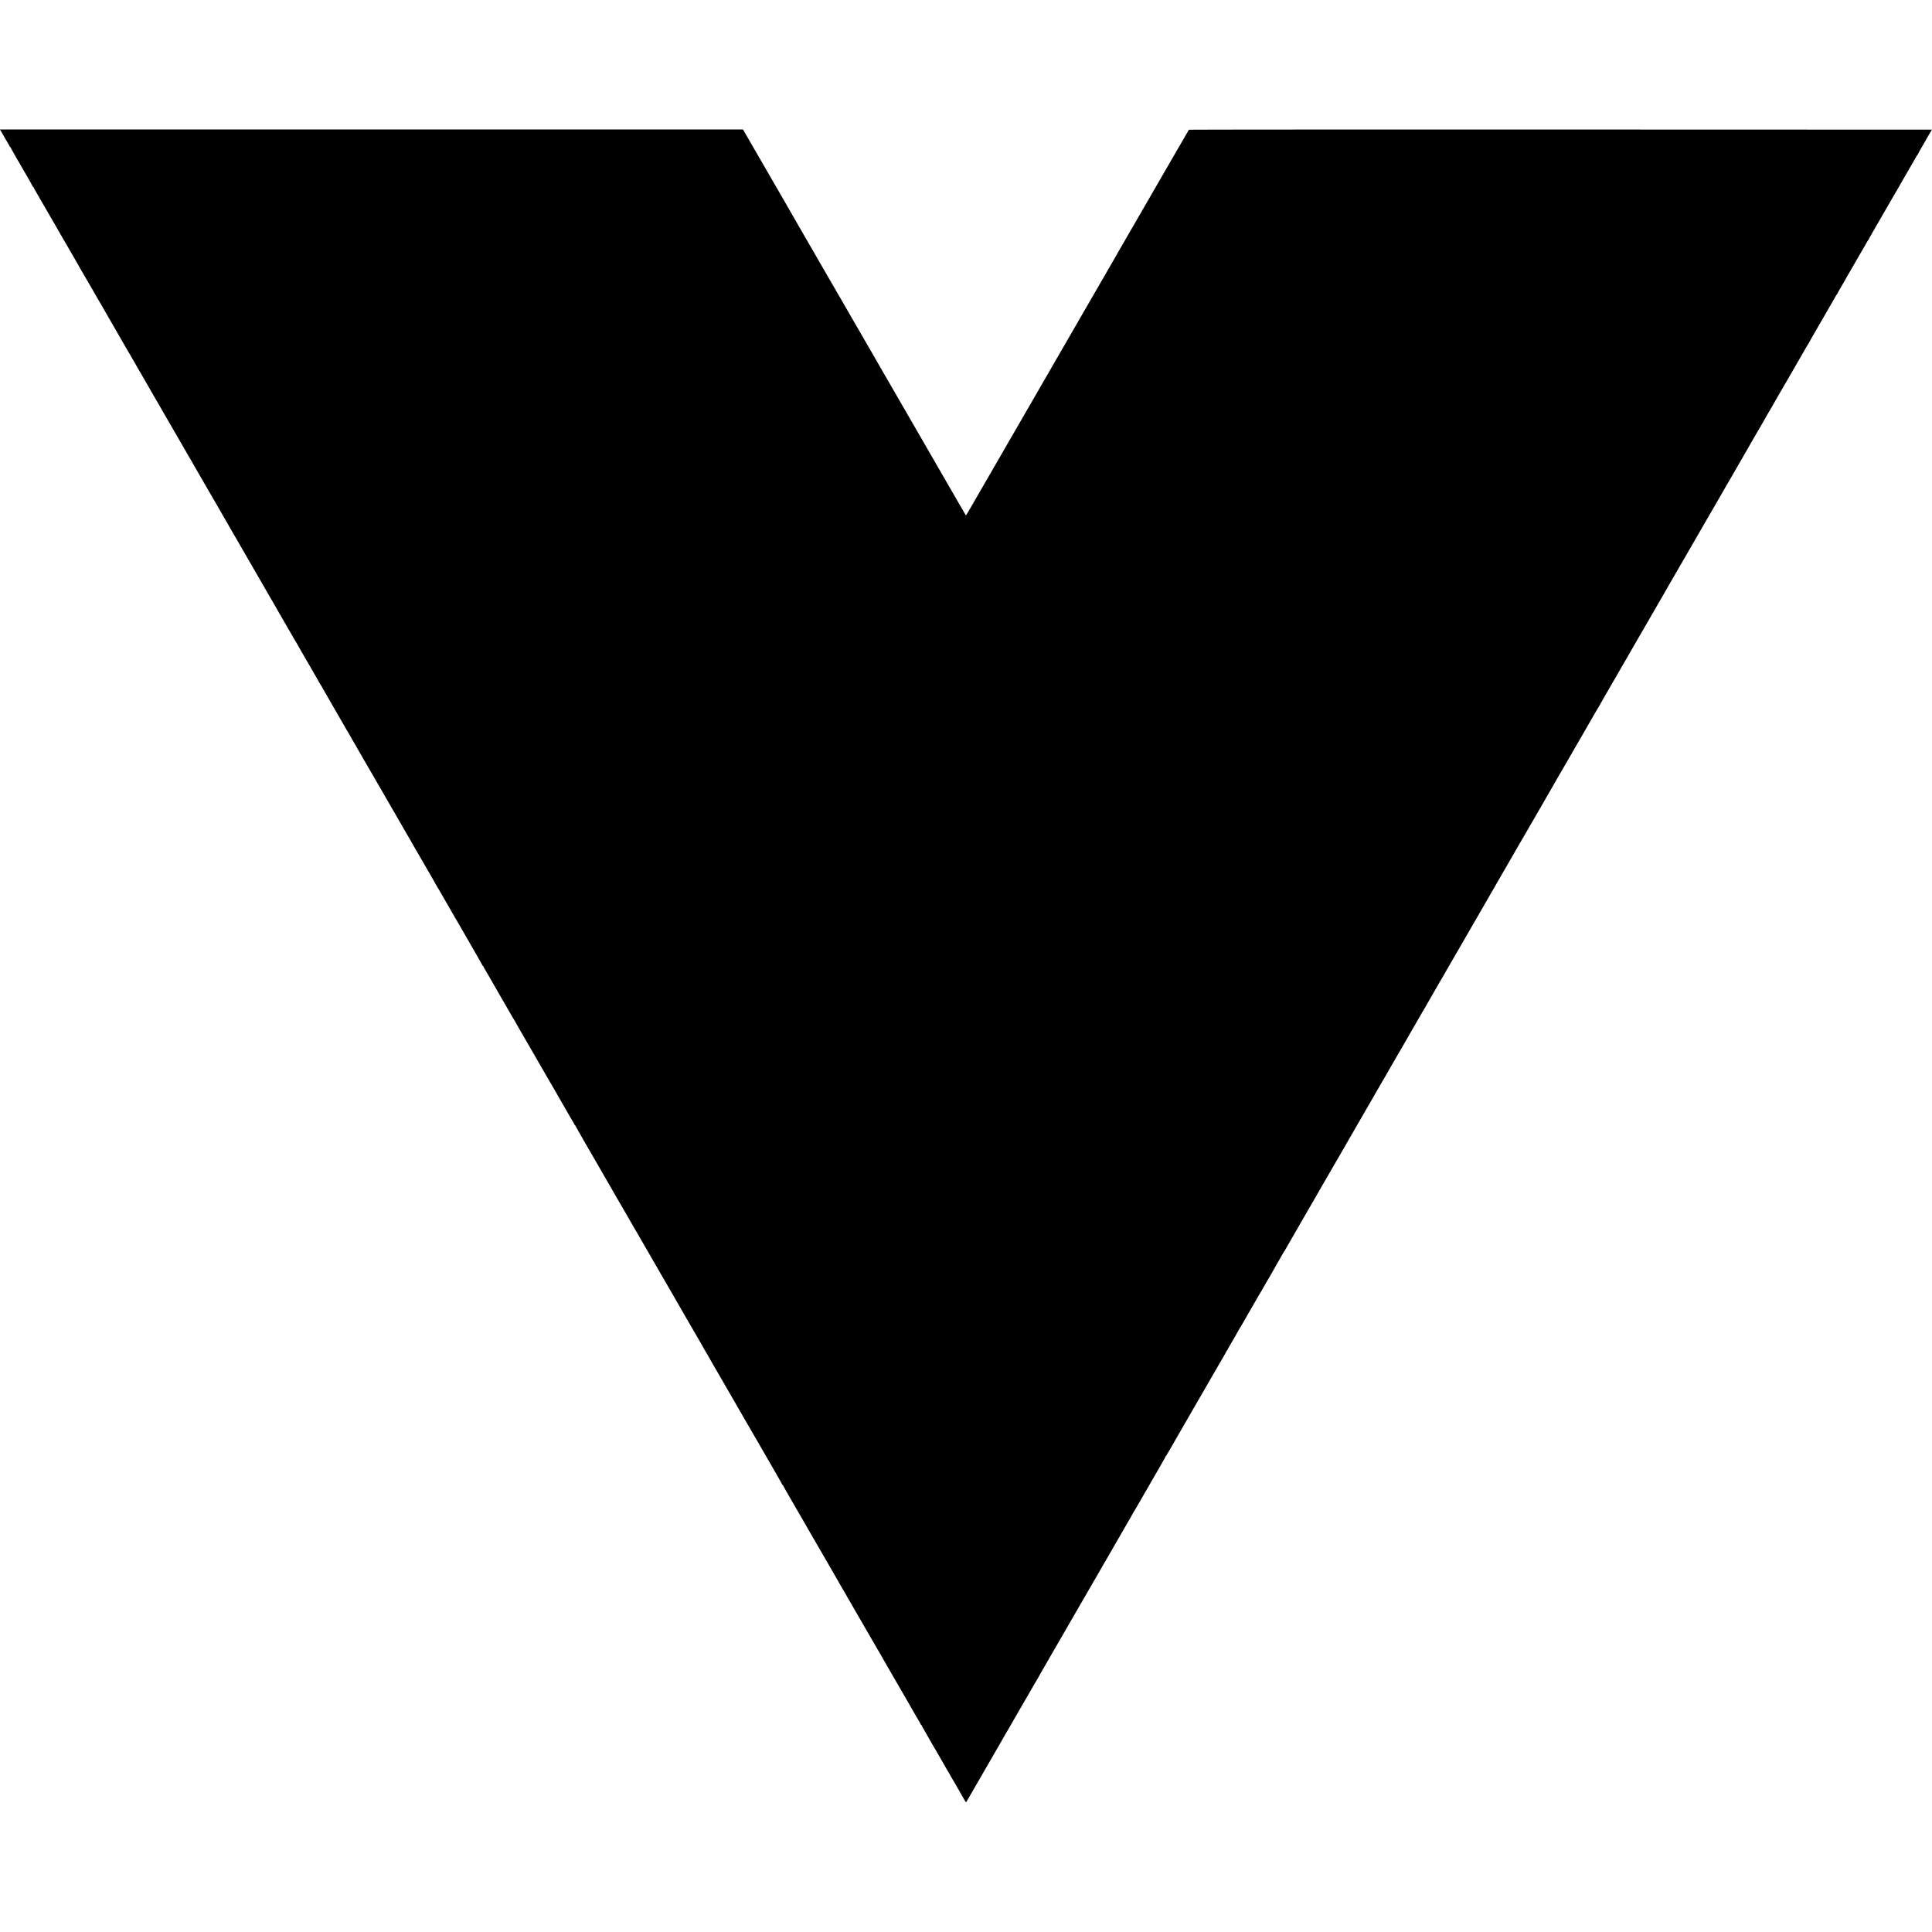
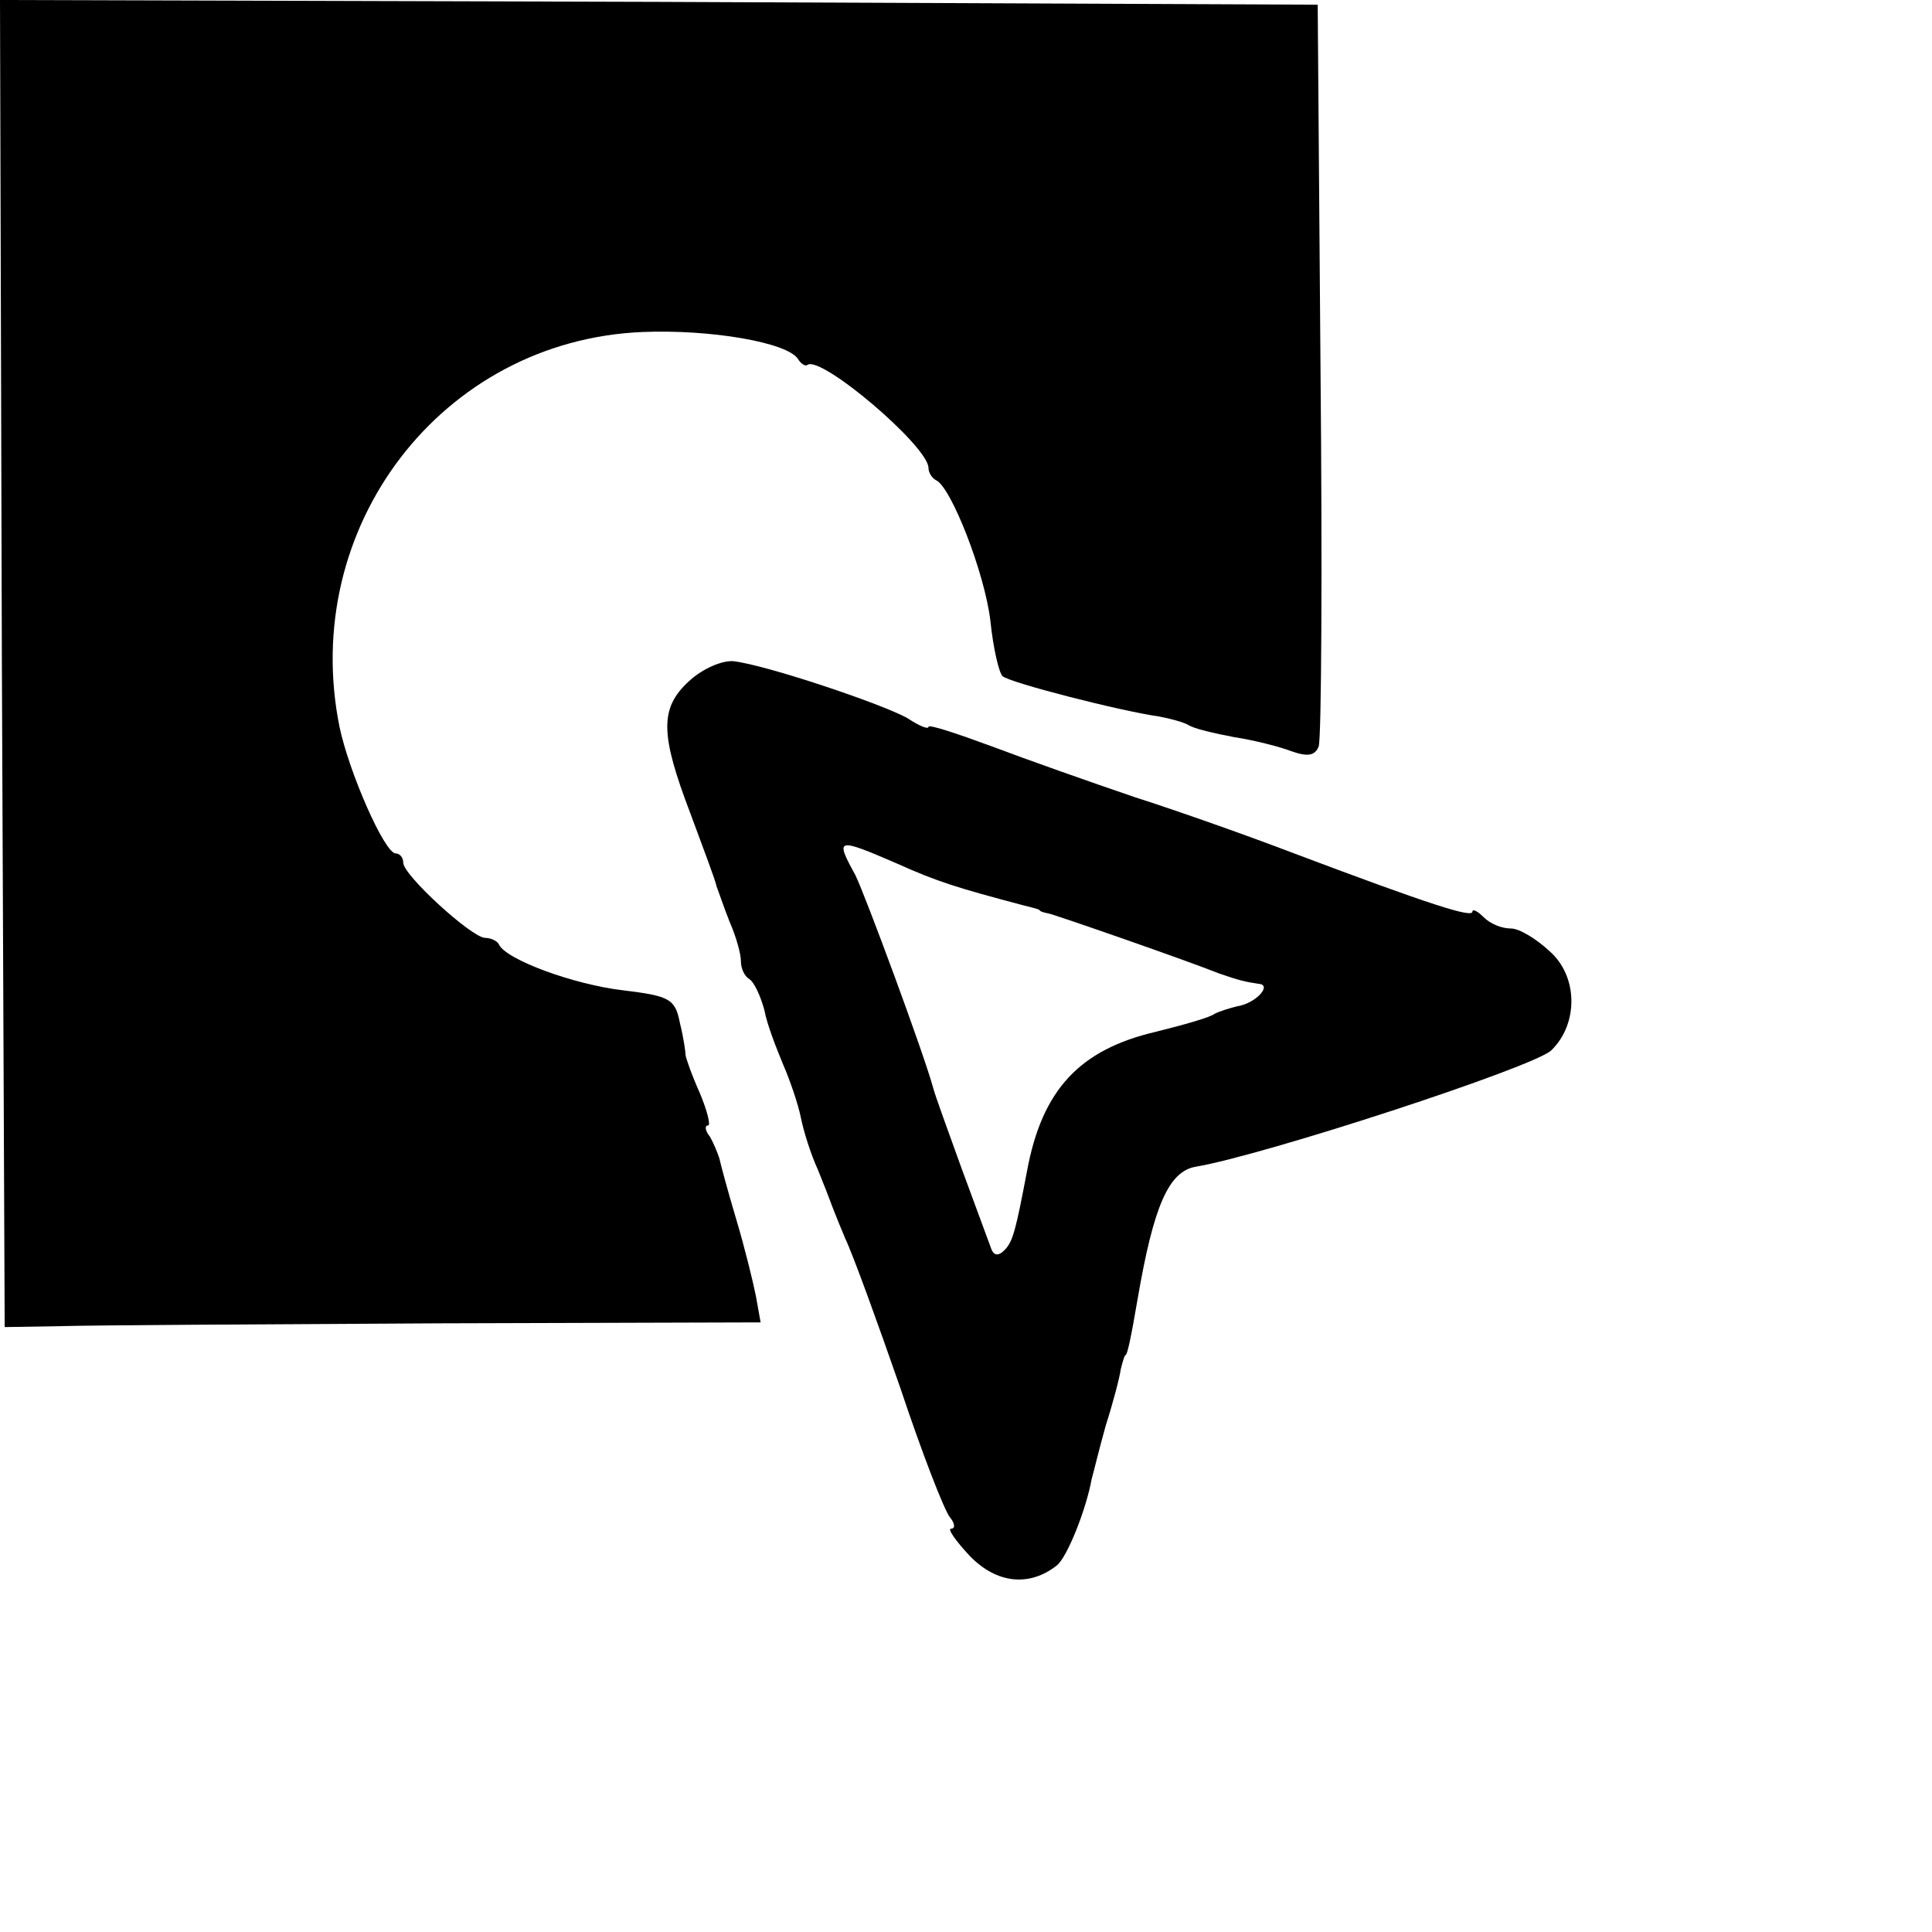
- <svg xmlns="http://www.w3.org/2000/svg" version="1.0" width="16pt" height="16pt" viewBox="0 0 16 16" preserveAspectRatio="xMidYMid meet">
-   <g transform="translate(0,16) scale(0.00032,-0.00032)" fill="#000000" stroke="none">
-     <path d="M18 46618 c45 -75 122 -207 122 -211 0 -2 25 -45 55 -95 30 -50 55 -96 55 -102 0 -5 5 -10 10 -10 6 0 10 -4 10 -9 0 -5 73 -135 161 -288 89 -153 173 -298 187 -323 14 -25 32 -57 41 -72 88 -149 187 -324 189 -335 2 -7 8 -13 13 -13 5 0 9 -4 9 -10 0 -5 46 -89 103 -187 175 -302 490 -846 507 -876 8 -16 20 -36 25 -45 28 -46 290 -498 339 -585 13 -23 74 -129 136 -236 61 -107 123 -215 137 -240 14 -25 29 -50 33 -56 5 -5 23 -37 40 -70 18 -33 38 -67 44 -75 11 -16 21 -33 63 -109 14 -25 29 -50 33 -56 4 -5 21 -35 38 -65 55 -100 261 -455 269 -465 4 -5 14 -21 20 -35 15 -29 41 -75 103 -180 24 -41 52 -88 60 -105 9 -16 57 -100 107 -185 112 -193 362 -626 380 -660 8 -14 23 -38 33 -55 11 -16 23 -37 27 -45 4 -8 26 -46 48 -85 23 -38 53 -90 67 -115 46 -81 64 -113 178 -310 62 -107 121 -210 132 -227 37 -67 56 -99 85 -148 16 -27 32 -57 36 -65 4 -8 15 -27 25 -42 9 -15 53 -89 96 -165 44 -76 177 -307 296 -513 120 -206 268 -463 330 -570 131 -227 117 -203 200 -348 36 -62 73 -125 82 -140 10 -15 21 -34 25 -42 4 -8 20 -37 36 -65 17 -27 38 -65 48 -82 49 -85 64 -111 87 -153 13 -25 28 -49 32 -55 4 -5 78 -134 165 -285 87 -151 166 -288 176 -305 10 -16 26 -43 35 -59 9 -17 125 -217 257 -445 132 -229 253 -441 270 -471 17 -30 45 -79 64 -108 18 -29 33 -54 33 -57 0 -2 20 -37 44 -77 24 -40 123 -212 221 -383 97 -170 190 -330 205 -355 16 -25 39 -65 53 -90 13 -25 81 -144 152 -265 70 -121 137 -238 150 -260 12 -22 37 -65 55 -95 18 -30 43 -73 55 -95 12 -22 48 -85 80 -140 77 -132 163 -280 190 -330 13 -22 71 -123 130 -225 59 -102 116 -199 126 -217 10 -17 29 -50 43 -72 15 -22 26 -43 26 -45 0 -2 27 -50 60 -106 33 -56 60 -103 60 -105 0 -2 55 -98 90 -155 8 -14 182 -316 239 -414 13 -22 45 -79 72 -124 27 -46 49 -86 49 -89 0 -2 14 -24 30 -48 16 -24 30 -46 30 -49 0 -5 74 -135 100 -176 5 -8 24 -42 43 -75 50 -88 58 -101 262 -455 104 -179 199 -345 213 -370 14 -25 28 -49 32 -55 4 -5 17 -26 28 -45 10 -19 62 -109 114 -200 114 -197 133 -230 170 -295 16 -27 33 -57 38 -65 17 -28 96 -165 103 -180 4 -8 16 -28 26 -45 10 -16 77 -131 148 -255 72 -124 181 -313 243 -420 62 -107 121 -209 131 -227 35 -62 323 -560 392 -678 38 -66 83 -145 100 -175 16 -30 33 -59 37 -65 4 -5 17 -27 29 -47 34 -61 56 -100 90 -156 17 -29 31 -55 31 -57 0 -2 17 -32 39 -67 21 -35 134 -229 251 -433 117 -203 235 -407 261 -451 27 -45 49 -85 49 -88 0 -4 8 -19 19 -34 15 -21 200 -341 309 -533 10 -19 33 -58 51 -87 17 -29 31 -54 31 -56 0 -2 25 -44 55 -94 30 -50 55 -95 55 -98 0 -4 6 -15 14 -23 7 -9 27 -41 43 -71 17 -30 170 -297 342 -594 171 -296 311 -542 311 -547 0 -5 5 -9 10 -9 6 0 10 -4 10 -10 0 -5 22 -47 49 -92 27 -46 58 -99 68 -118 24 -43 81 -140 93 -160 5 -8 66 -114 135 -235 69 -121 130 -227 135 -235 12 -21 259 -447 283 -490 10 -19 28 -47 38 -62 11 -14 19 -29 19 -32 0 -3 37 -69 83 -148 99 -170 305 -526 337 -583 13 -22 31 -53 41 -70 11 -16 22 -37 26 -45 7 -14 82 -146 103 -180 14 -24 181 -311 205 -355 13 -22 46 -80 75 -130 29 -49 64 -110 78 -135 14 -25 51 -88 82 -140 31 -52 59 -102 63 -110 4 -8 18 -33 31 -55 205 -353 284 -489 309 -535 17 -30 45 -78 62 -106 18 -28 36 -60 39 -72 4 -12 12 -22 17 -22 5 0 9 -4 9 -10 0 -5 109 -197 241 -427 133 -230 250 -431 259 -448 51 -90 222 -385 280 -485 37 -63 78 -135 92 -160 14 -25 67 -117 118 -205 51 -88 101 -175 111 -193 34 -58 55 -95 149 -257 51 -88 101 -173 110 -190 9 -16 76 -131 147 -255 72 -124 140 -241 151 -260 61 -108 281 -489 355 -615 38 -66 77 -133 87 -150 35 -63 91 -161 100 -175 14 -23 99 -169 128 -220 54 -97 135 -235 142 -245 4 -5 20 -32 35 -60 26 -48 238 -416 276 -480 10 -16 26 -46 37 -65 30 -53 382 -661 403 -695 10 -16 22 -37 26 -45 4 -8 26 -48 50 -88 24 -41 43 -75 43 -77 0 -2 22 -40 50 -85 27 -45 50 -84 50 -86 0 -3 38 -69 83 -147 84 -142 302 -520 340 -587 10 -19 34 -60 52 -90 18 -30 44 -75 57 -100 14 -25 45 -79 70 -120 25 -41 56 -96 70 -121 14 -25 77 -133 138 -240 62 -107 122 -210 132 -229 25 -43 310 -535 337 -581 11 -19 26 -45 34 -59 17 -32 238 -414 266 -460 11 -19 24 -41 28 -49 3 -7 75 -133 160 -278 84 -146 153 -269 153 -274 0 -5 5 -9 10 -9 6 0 10 -4 10 -10 0 -5 82 -150 181 -322 182 -314 201 -346 240 -415 12 -21 80 -139 152 -263 71 -124 141 -245 155 -270 14 -25 28 -49 32 -55 6 -8 145 -248 220 -380 37 -66 209 -362 229 -395 11 -19 24 -42 28 -49 4 -8 67 -118 140 -243 73 -125 133 -230 133 -233 0 -2 15 -28 33 -57 19 -29 47 -78 64 -108 17 -30 53 -93 79 -139 53 -90 82 -141 157 -272 82 -142 115 -199 381 -659 142 -245 268 -463 281 -485 12 -22 71 -125 132 -230 60 -104 172 -298 248 -430 76 -132 146 -253 156 -270 11 -16 22 -36 26 -44 3 -8 30 -54 60 -103 29 -49 53 -91 53 -93 0 -3 18 -34 40 -70 22 -36 40 -67 40 -69 0 -2 37 -66 81 -142 45 -77 98 -168 119 -204 20 -36 47 -81 58 -100 12 -19 27 -47 33 -62 6 -16 15 -28 20 -28 5 0 9 -4 9 -9 0 -6 63 -118 140 -251 77 -133 140 -243 140 -245 0 -2 18 -33 41 -70 22 -37 49 -83 60 -101 10 -19 29 -51 40 -71 25 -45 109 -189 126 -218 7 -11 17 -29 22 -40 6 -11 22 -38 35 -60 14 -22 37 -62 52 -90 14 -27 35 -62 45 -77 11 -14 19 -29 19 -32 0 -3 18 -35 40 -71 22 -36 40 -67 40 -69 0 -2 19 -35 42 -72 23 -38 55 -94 72 -124 26 -47 139 -244 171 -298 6 -9 21 -36 34 -60 28 -48 37 -51 51 -19 6 12 19 36 29 52 10 17 27 46 38 65 11 19 104 181 208 360 103 179 199 345 213 370 14 25 42 74 64 109 21 34 38 65 38 67 0 2 18 33 40 69 22 36 40 67 40 69 0 3 177 310 199 346 16 26 136 234 140 244 2 5 25 44 52 88 27 44 49 81 49 84 0 2 18 34 40 70 22 36 40 67 40 69 0 2 20 36 43 77 35 58 169 289 297 513 9 17 50 86 90 155 40 69 86 150 103 180 16 30 35 62 41 70 6 8 16 24 22 35 35 64 72 129 167 293 59 100 116 199 127 220 11 20 30 53 41 72 43 72 1070 1850 1121 1940 14 25 65 113 113 195 48 83 96 166 107 185 10 19 28 50 38 68 11 18 73 124 137 235 64 111 175 303 246 427 71 124 173 299 225 390 52 91 116 202 143 248 27 45 49 85 49 89 0 4 6 14 14 22 7 9 28 43 46 76 26 47 251 436 378 655 11 19 29 51 40 70 11 19 101 176 201 348 99 172 181 317 181 323 0 5 5 9 10 9 6 0 10 5 10 11 0 6 8 23 18 37 11 15 32 52 49 82 16 30 130 228 253 440 122 212 234 405 248 430 13 25 39 70 57 100 39 65 69 117 130 225 25 44 50 87 55 95 12 19 78 134 220 380 61 107 129 224 150 260 161 277 222 382 246 425 15 28 47 83 71 123 24 41 43 78 43 83 0 5 4 9 8 9 4 0 13 12 19 28 7 15 23 45 36 67 66 110 277 478 277 483 0 3 6 13 14 21 7 9 27 41 43 71 17 30 45 80 63 110 34 57 375 649 394 685 6 11 16 27 22 35 6 8 26 42 44 75 18 33 41 74 51 90 10 17 24 41 32 55 54 97 72 128 88 152 11 14 19 28 19 30 0 3 79 141 175 308 96 167 175 305 175 308 0 3 6 13 14 21 7 9 26 39 41 66 33 60 276 483 338 587 24 40 46 80 50 88 4 8 13 24 20 35 14 23 95 163 125 215 11 19 52 91 92 160 40 69 80 139 90 155 9 17 103 179 207 360 105 182 200 346 211 365 103 181 463 802 489 845 7 11 15 27 19 35 4 8 29 51 55 95 64 110 828 1433 848 1470 9 17 24 41 33 55 9 14 29 48 45 77 15 28 52 93 82 145 30 51 62 107 71 123 17 30 231 398 400 690 51 88 103 179 115 202 12 23 26 48 32 55 6 7 24 38 40 68 17 30 61 107 98 170 37 63 84 144 103 180 19 36 41 72 48 81 8 8 14 18 14 21 0 4 27 51 59 106 32 55 72 124 89 154 16 29 71 125 122 213 51 88 104 180 118 205 13 25 28 50 32 55 4 6 17 26 28 45 11 19 45 80 77 135 31 55 66 116 77 135 11 19 88 152 171 295 401 694 620 1072 650 1125 11 19 87 152 170 295 83 143 158 273 166 288 9 16 21 36 26 45 6 9 31 52 55 96 25 43 54 94 66 115 11 20 95 164 186 321 91 157 173 299 182 315 9 17 26 46 37 65 12 19 66 114 121 210 56 96 108 186 117 200 8 14 24 40 34 59 24 45 383 664 412 713 5 9 17 29 26 45 15 28 120 210 241 419 36 61 68 117 72 125 4 8 12 23 19 34 35 57 245 420 262 453 11 20 35 61 53 90 17 29 32 54 32 56 0 3 28 51 62 108 33 57 70 119 80 138 10 19 23 42 28 50 5 8 32 53 59 100 27 47 149 258 271 470 122 212 234 405 248 430 30 53 62 108 80 135 6 11 15 27 19 35 4 8 85 150 181 315 96 165 187 323 202 350 31 56 116 202 130 225 5 8 25 42 43 75 19 33 92 159 162 280 149 257 157 271 202 350 19 33 38 67 43 75 9 14 228 392 275 475 12 22 55 96 95 165 40 69 80 139 90 155 24 42 202 350 221 383 9 15 27 47 41 72 14 25 75 131 136 236 61 106 121 210 134 232 99 172 271 470 279 482 5 8 23 40 40 70 18 30 81 141 142 245 60 105 121 210 135 235 14 25 71 124 127 220 56 96 143 247 194 335 51 88 96 167 102 175 14 24 180 311 204 355 23 43 340 590 356 615 5 8 50 87 101 175 171 301 517 898 582 1008 25 43 46 81 46 83 0 2 12 23 27 47 14 23 40 67 56 97 16 30 35 62 42 70 7 8 15 22 18 30 4 8 20 38 37 65 16 28 33 57 37 65 6 12 111 196 143 250 5 8 55 95 112 193 57 98 113 195 126 215 12 20 27 46 32 57 6 11 14 27 20 35 5 8 76 130 156 270 80 140 165 287 187 325 23 39 52 90 66 115 13 25 30 52 37 61 8 8 14 18 14 21 0 4 41 77 92 165 50 87 175 302 276 478 101 176 208 360 236 408 28 49 67 117 86 152 19 35 41 70 48 77 6 6 12 15 12 19 0 7 124 224 167 291 12 21 23 40 23 42 0 2 21 40 46 83 26 43 55 92 64 109 54 95 327 568 354 614 19 30 45 75 59 100 71 128 82 145 89 148 4 2 8 8 8 13 0 5 42 82 94 172 311 538 496 858 518 897 14 25 40 70 58 100 18 30 42 71 53 90 10 19 79 139 152 265 73 127 142 246 153 265 10 19 43 76 72 125 29 50 63 108 75 130 65 116 80 140 87 143 4 2 8 8 8 12 0 8 114 212 140 250 6 8 14 24 20 35 5 11 54 97 108 190 l100 170 -9611 3 c-5286 1 -9614 -1 -9618 -5 -5 -6 -419 -719 -619 -1068 -89 -155 -267 -463 -323 -560 -38 -66 -81 -140 -95 -165 -31 -56 -263 -457 -526 -910 -110 -190 -224 -388 -254 -440 -29 -52 -61 -109 -71 -125 -23 -39 -243 -420 -268 -465 -11 -19 -204 -352 -428 -740 -224 -388 -477 -826 -563 -975 -85 -148 -185 -322 -222 -385 -37 -63 -120 -207 -185 -320 -65 -113 -177 -306 -248 -430 -72 -124 -172 -297 -222 -385 -51 -88 -142 -245 -202 -350 -131 -226 -247 -427 -408 -705 -65 -113 -249 -432 -410 -710 -160 -278 -388 -673 -506 -877 -118 -205 -216 -373 -219 -373 -3 0 -52 82 -109 183 -58 100 -144 250 -192 332 -95 164 -402 696 -647 1120 -85 149 -228 396 -317 550 -212 365 -982 1700 -1008 1745 -10 19 -43 76 -72 125 -29 50 -64 110 -77 135 -14 25 -63 110 -110 190 -47 80 -96 165 -110 190 -14 25 -99 171 -188 325 -89 154 -174 300 -188 325 -13 25 -64 113 -112 195 -48 83 -140 242 -205 355 -65 113 -183 317 -263 454 -79 137 -152 264 -163 282 -50 89 -335 583 -354 614 -12 19 -34 58 -50 85 -15 28 -129 226 -253 440 -124 215 -235 408 -247 430 -12 22 -69 121 -127 220 -58 99 -226 389 -373 645 -148 256 -324 561 -392 678 -67 117 -134 232 -147 255 -13 23 -33 59 -46 80 l-22 37 -9615 0 -9615 0 20 -32z" />
+ <svg xmlns="http://www.w3.org/2000/svg" version="1.0" width="206pt" height="206pt" viewBox="0 0 206 206" preserveAspectRatio="xMidYMid meet">
+   <g transform="translate(0,206) scale(0.1,-0.1)" fill="#000000" stroke="none">
+     <path d="M2 1353 l3 -708 60 1 c33 1 214 2 403 3 l343 1 -5 28 c-3 15 -12 52 -21 82 -9 30 -17 60 -18 65 -2 6 -6 16 -10 23 -5 6 -6 12 -2 12 3 0 -1 16 -9 35 -9 20 -15 38 -15 40 0 3 -2 18 -6 34 -5 26 -11 29 -60 35 -53 6 -126 33 -133 49 -2 4 -9 7 -15 7 -15 1 -87 67 -87 80 0 6 -4 10 -8 10 -12 0 -50 87 -60 135 -43 213 109 412 323 421 72 3 155 -11 166 -29 3 -5 8 -8 10 -6 15 10 129 -87 129 -110 0 -5 4 -11 8 -13 16 -7 52 -99 58 -150 3 -29 9 -55 13 -59 8 -7 125 -37 167 -43 11 -2 26 -6 31 -9 6 -4 28 -9 49 -13 20 -3 48 -10 61 -15 17 -6 25 -5 29 5 3 7 4 188 2 402 l-3 389 -703 3 -702 2 2 -707z" />
+     <path d="M735 1334 c-32 -29 -31 -57 1 -141 14 -38 27 -72 28 -78 2 -5 8 -23 14 -38 7 -16 12 -34 12 -42 0 -8 4 -16 9 -19 5 -3 12 -18 16 -33 3 -16 13 -41 20 -58 7 -16 16 -42 19 -57 3 -15 11 -40 18 -55 6 -15 12 -30 13 -33 1 -3 8 -21 16 -40 9 -19 35 -91 59 -160 23 -69 47 -131 53 -138 5 -6 6 -12 1 -12 -4 0 5 -13 20 -29 29 -30 64 -33 93 -10 11 9 31 59 37 92 2 7 8 32 15 57 8 25 15 52 16 60 2 8 4 15 5 15 2 0 6 19 13 60 17 99 33 136 62 141 72 12 360 106 379 124 29 28 29 79 -2 106 -14 13 -32 24 -41 24 -10 0 -22 5 -29 12 -7 7 -12 9 -12 6 0 -7 -44 7 -190 62 -47 18 -123 45 -170 60 -47 16 -115 40 -152 54 -38 14 -68 24 -68 21 0 -3 -10 1 -22 9 -26 15 -151 57 -186 61 -12 1 -33 -8 -47 -21z m222 -195 c42 -19 65 -26 133 -44 8 -2 16 -4 18 -5 1 -2 5 -3 10 -4 6 -1 147 -50 182 -64 20 -7 28 -9 42 -11 15 -1 -3 -21 -23 -24 -8 -2 -18 -5 -24 -8 -5 -4 -34 -12 -62 -19 -82 -19 -122 -62 -138 -149 -12 -63 -15 -75 -24 -84 -7 -7 -12 -6 -15 4 -3 8 -17 46 -31 84 -14 39 -28 77 -30 85 -10 37 -73 207 -83 227 -22 40 -20 40 45 12z" />
  </g>
</svg>
